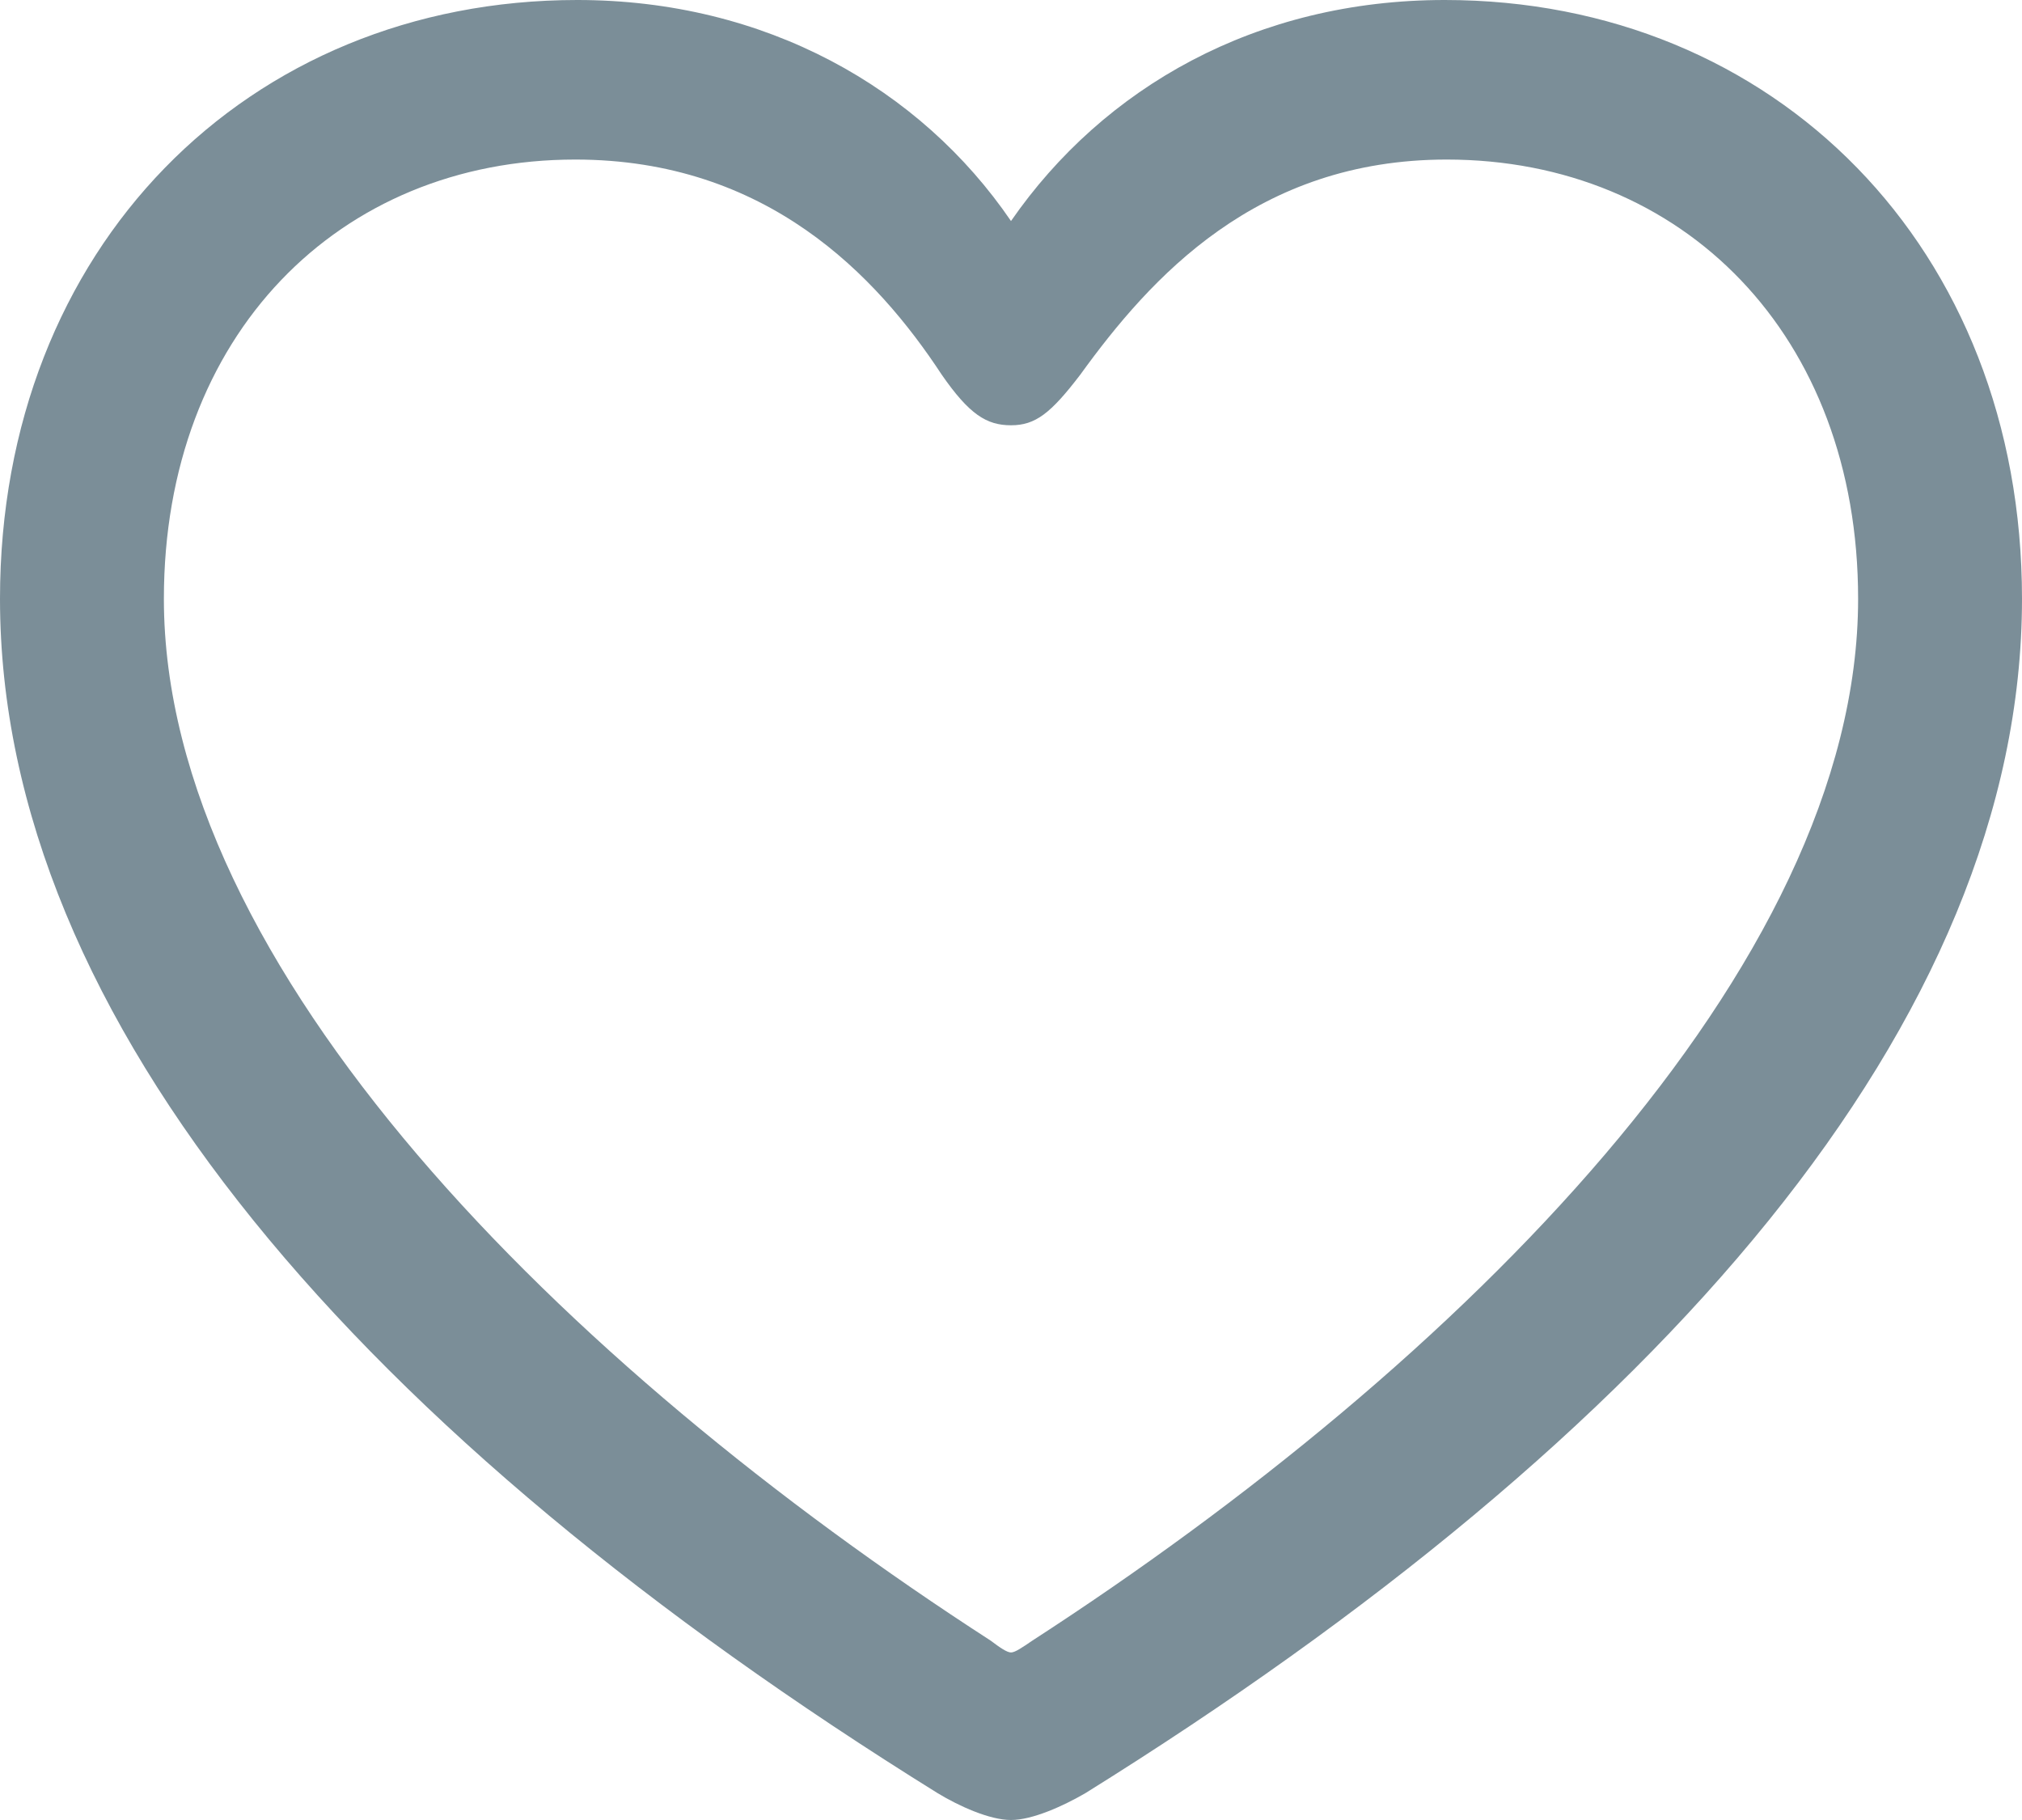
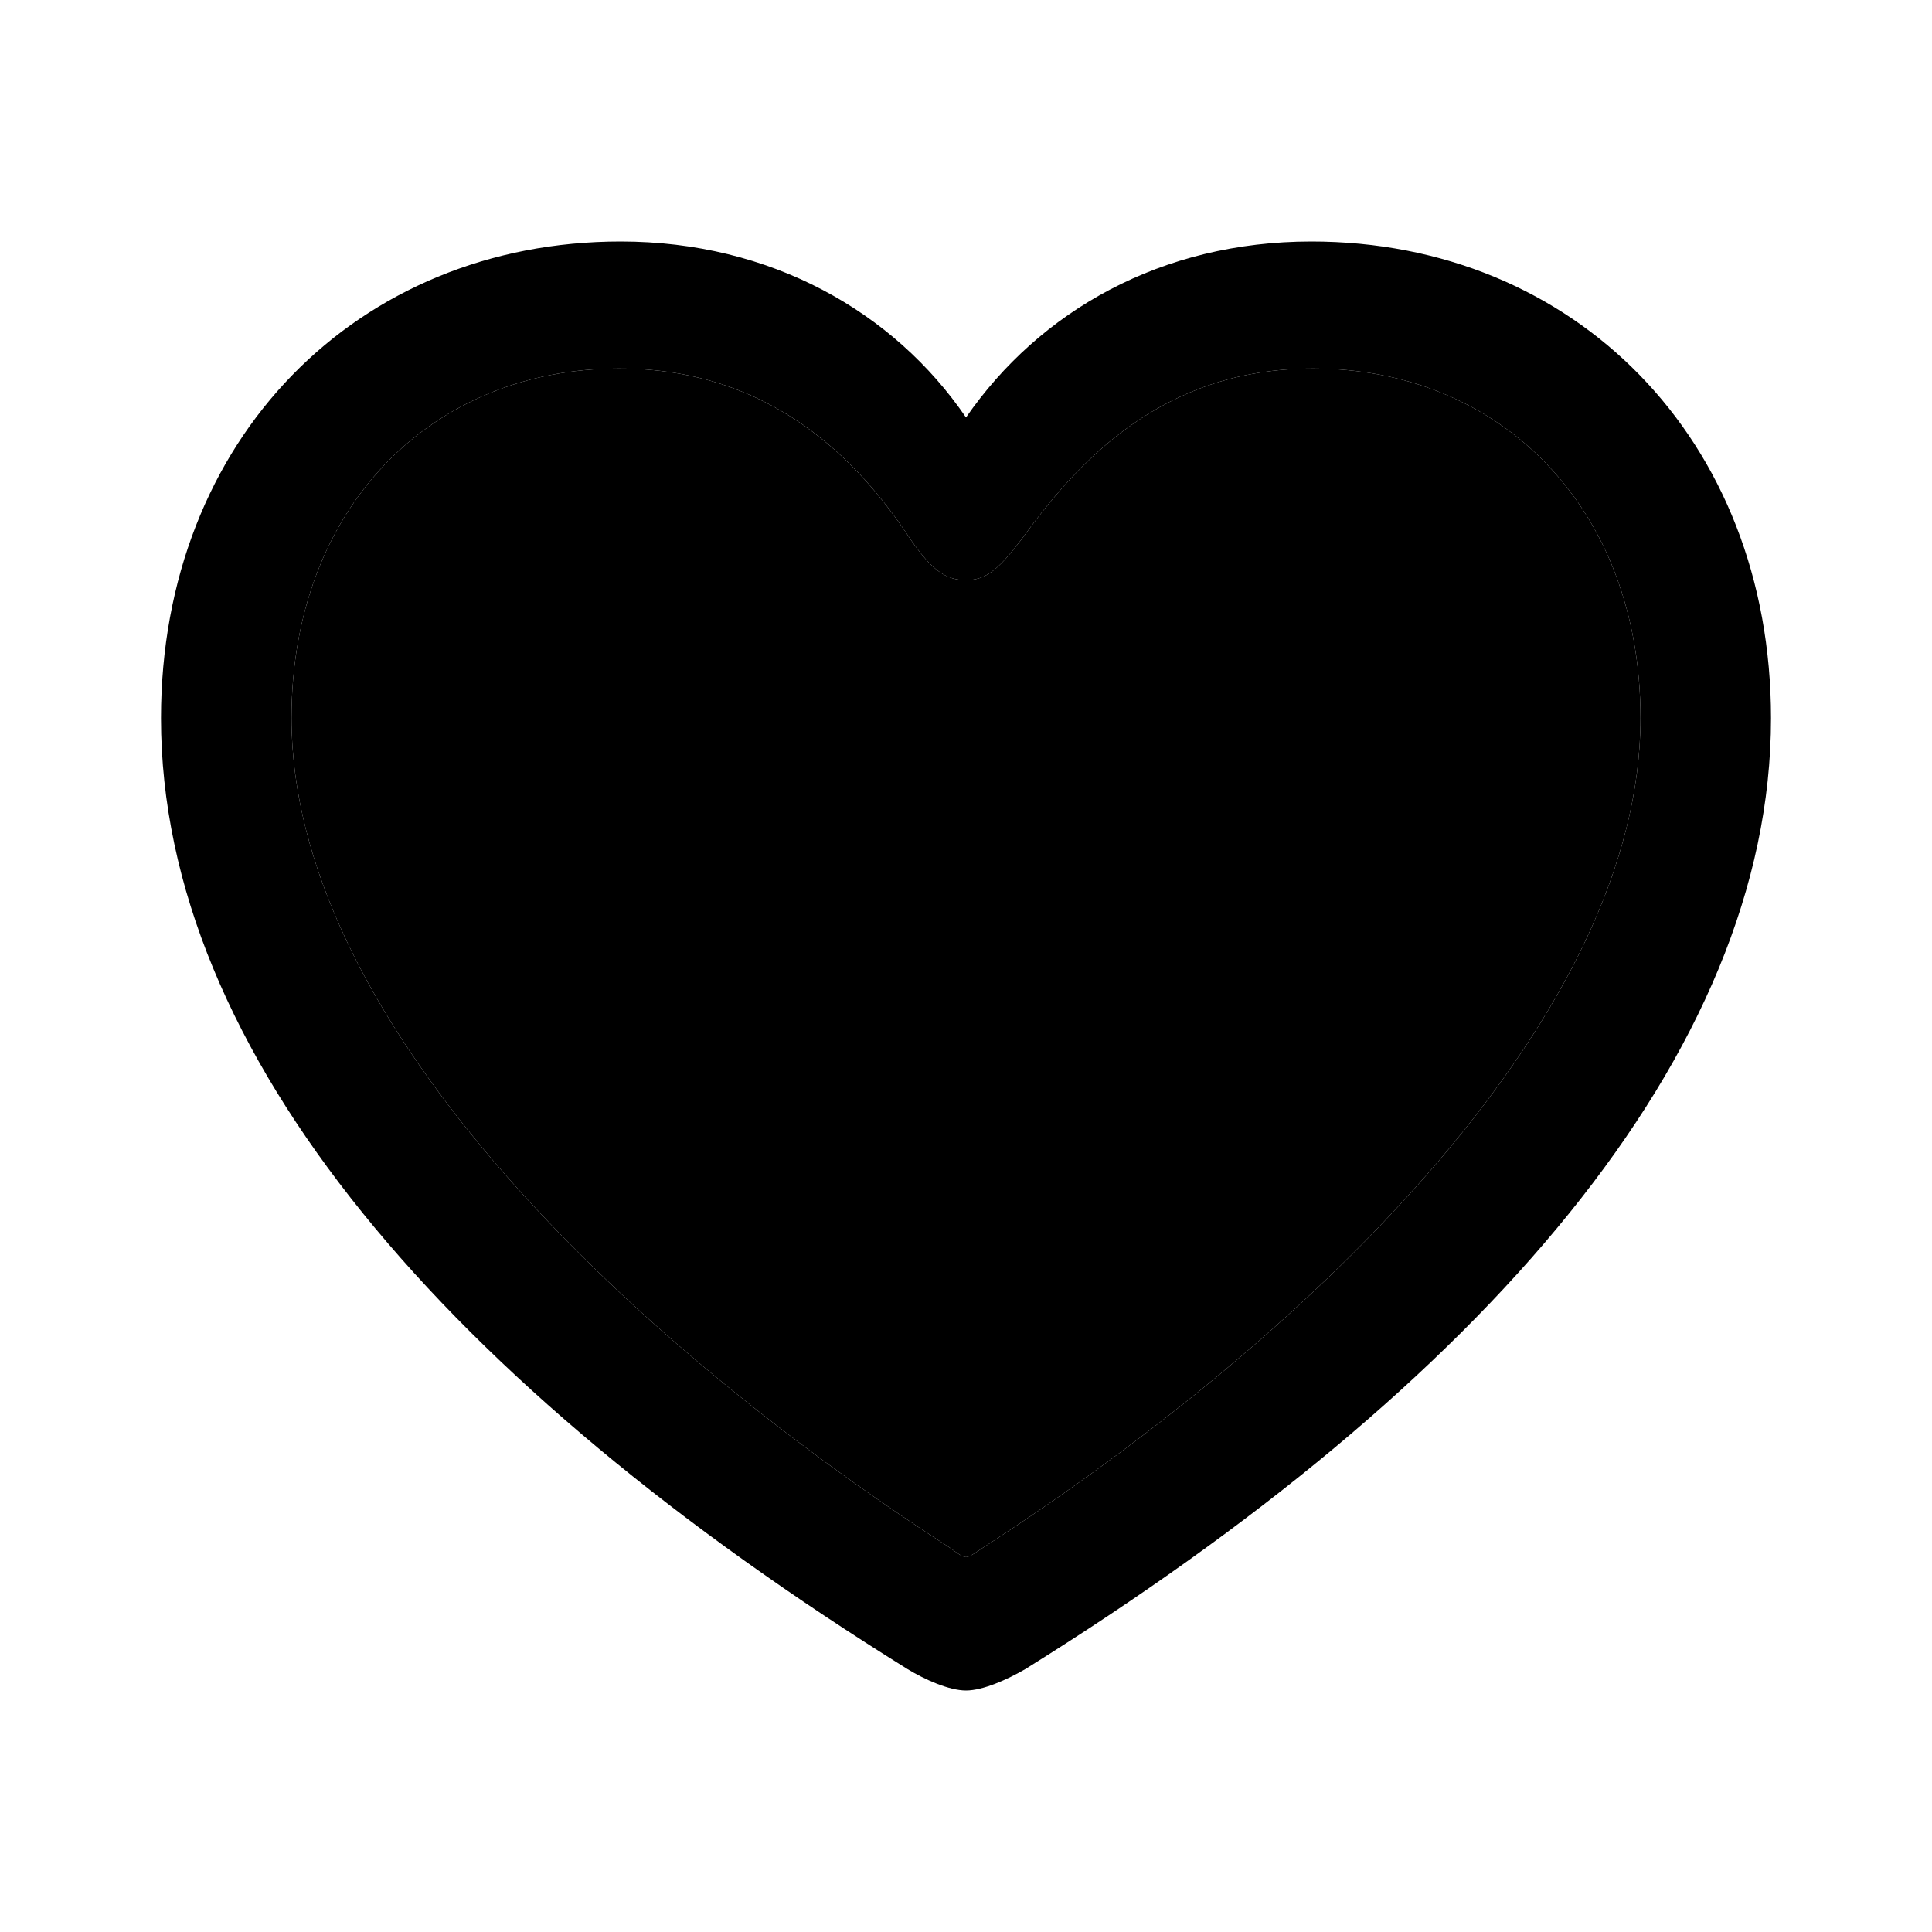
- <svg xmlns="http://www.w3.org/2000/svg" width="20" height="18" viewBox="0 0 20 18" fill="none">
-   <path fill-rule="evenodd" clip-rule="evenodd" d="M10 18C10.211 18 10.514 17.863 10.735 17.735C16.405 14.206 20 10.098 20 5.922C20 2.451 17.553 0 14.29 0C12.427 0 10.916 0.863 10 2.186C9.104 0.873 7.573 0 5.71 0C2.447 0 0 2.451 0 5.922C0 10.098 3.595 14.206 9.275 17.735C9.486 17.863 9.789 18 10 18ZM10 16.343C9.96 16.343 9.889 16.294 9.799 16.226C5.579 13.5 1.621 9.569 1.621 5.922C1.621 3.314 3.353 1.578 5.69 1.578C7.583 1.578 8.671 2.725 9.315 3.706C9.587 4.098 9.758 4.206 10 4.206C10.242 4.206 10.393 4.088 10.685 3.706C11.38 2.745 12.427 1.578 14.31 1.578C16.646 1.578 18.379 3.314 18.379 5.922C18.379 9.569 14.421 13.5 10.211 16.226C10.111 16.294 10.04 16.343 10 16.343Z" fill="#7B8E98" />
+ <svg xmlns="http://www.w3.org/2000/svg" width="24" height="24" viewBox="0 0 24 24">
+   <path fill-rule="evenodd" clip-rule="evenodd" d="M12 21C12.211 21 12.514 20.863 12.735 20.735C18.405 17.206 22 13.098 22 8.922C22 5.451 19.553 3 16.29 3C14.427 3 12.916 3.863 12 5.186C11.104 3.873 9.573 3 7.71 3C4.447 3 2 5.451 2 8.922C2 13.098 5.595 17.206 11.275 20.735C11.486 20.863 11.789 21 12 21ZM12 19.343C11.96 19.343 11.889 19.294 11.799 19.226C7.579 16.5 3.621 12.569 3.621 8.922C3.621 6.314 5.353 4.578 7.69 4.578C9.583 4.578 10.671 5.725 11.315 6.706C11.587 7.098 11.758 7.206 12 7.206C12.242 7.206 12.393 7.088 12.685 6.706C13.38 5.745 14.427 4.578 16.31 4.578C18.646 4.578 20.379 6.314 20.379 8.922C20.379 12.569 16.421 16.5 12.211 19.226C12.111 19.294 12.04 19.343 12 19.343Z" />
+   <path fill-rule="evenodd" clip-rule="evenodd" d="M12 19.343C11.96 19.343 11.889 19.294 11.799 19.226C7.579 16.5 3.621 12.569 3.621 8.922C3.621 6.314 5.353 4.578 7.69 4.578C9.583 4.578 10.671 5.726 11.315 6.706C11.587 7.098 11.758 7.206 12 7.206C12.242 7.206 12.393 7.088 12.685 6.706C13.38 5.745 14.427 4.578 16.31 4.578C18.646 4.578 20.379 6.314 20.379 8.922C20.379 12.569 16.421 16.5 12.211 19.226C12.111 19.294 12.04 19.343 12 19.343Z" />
</svg>
